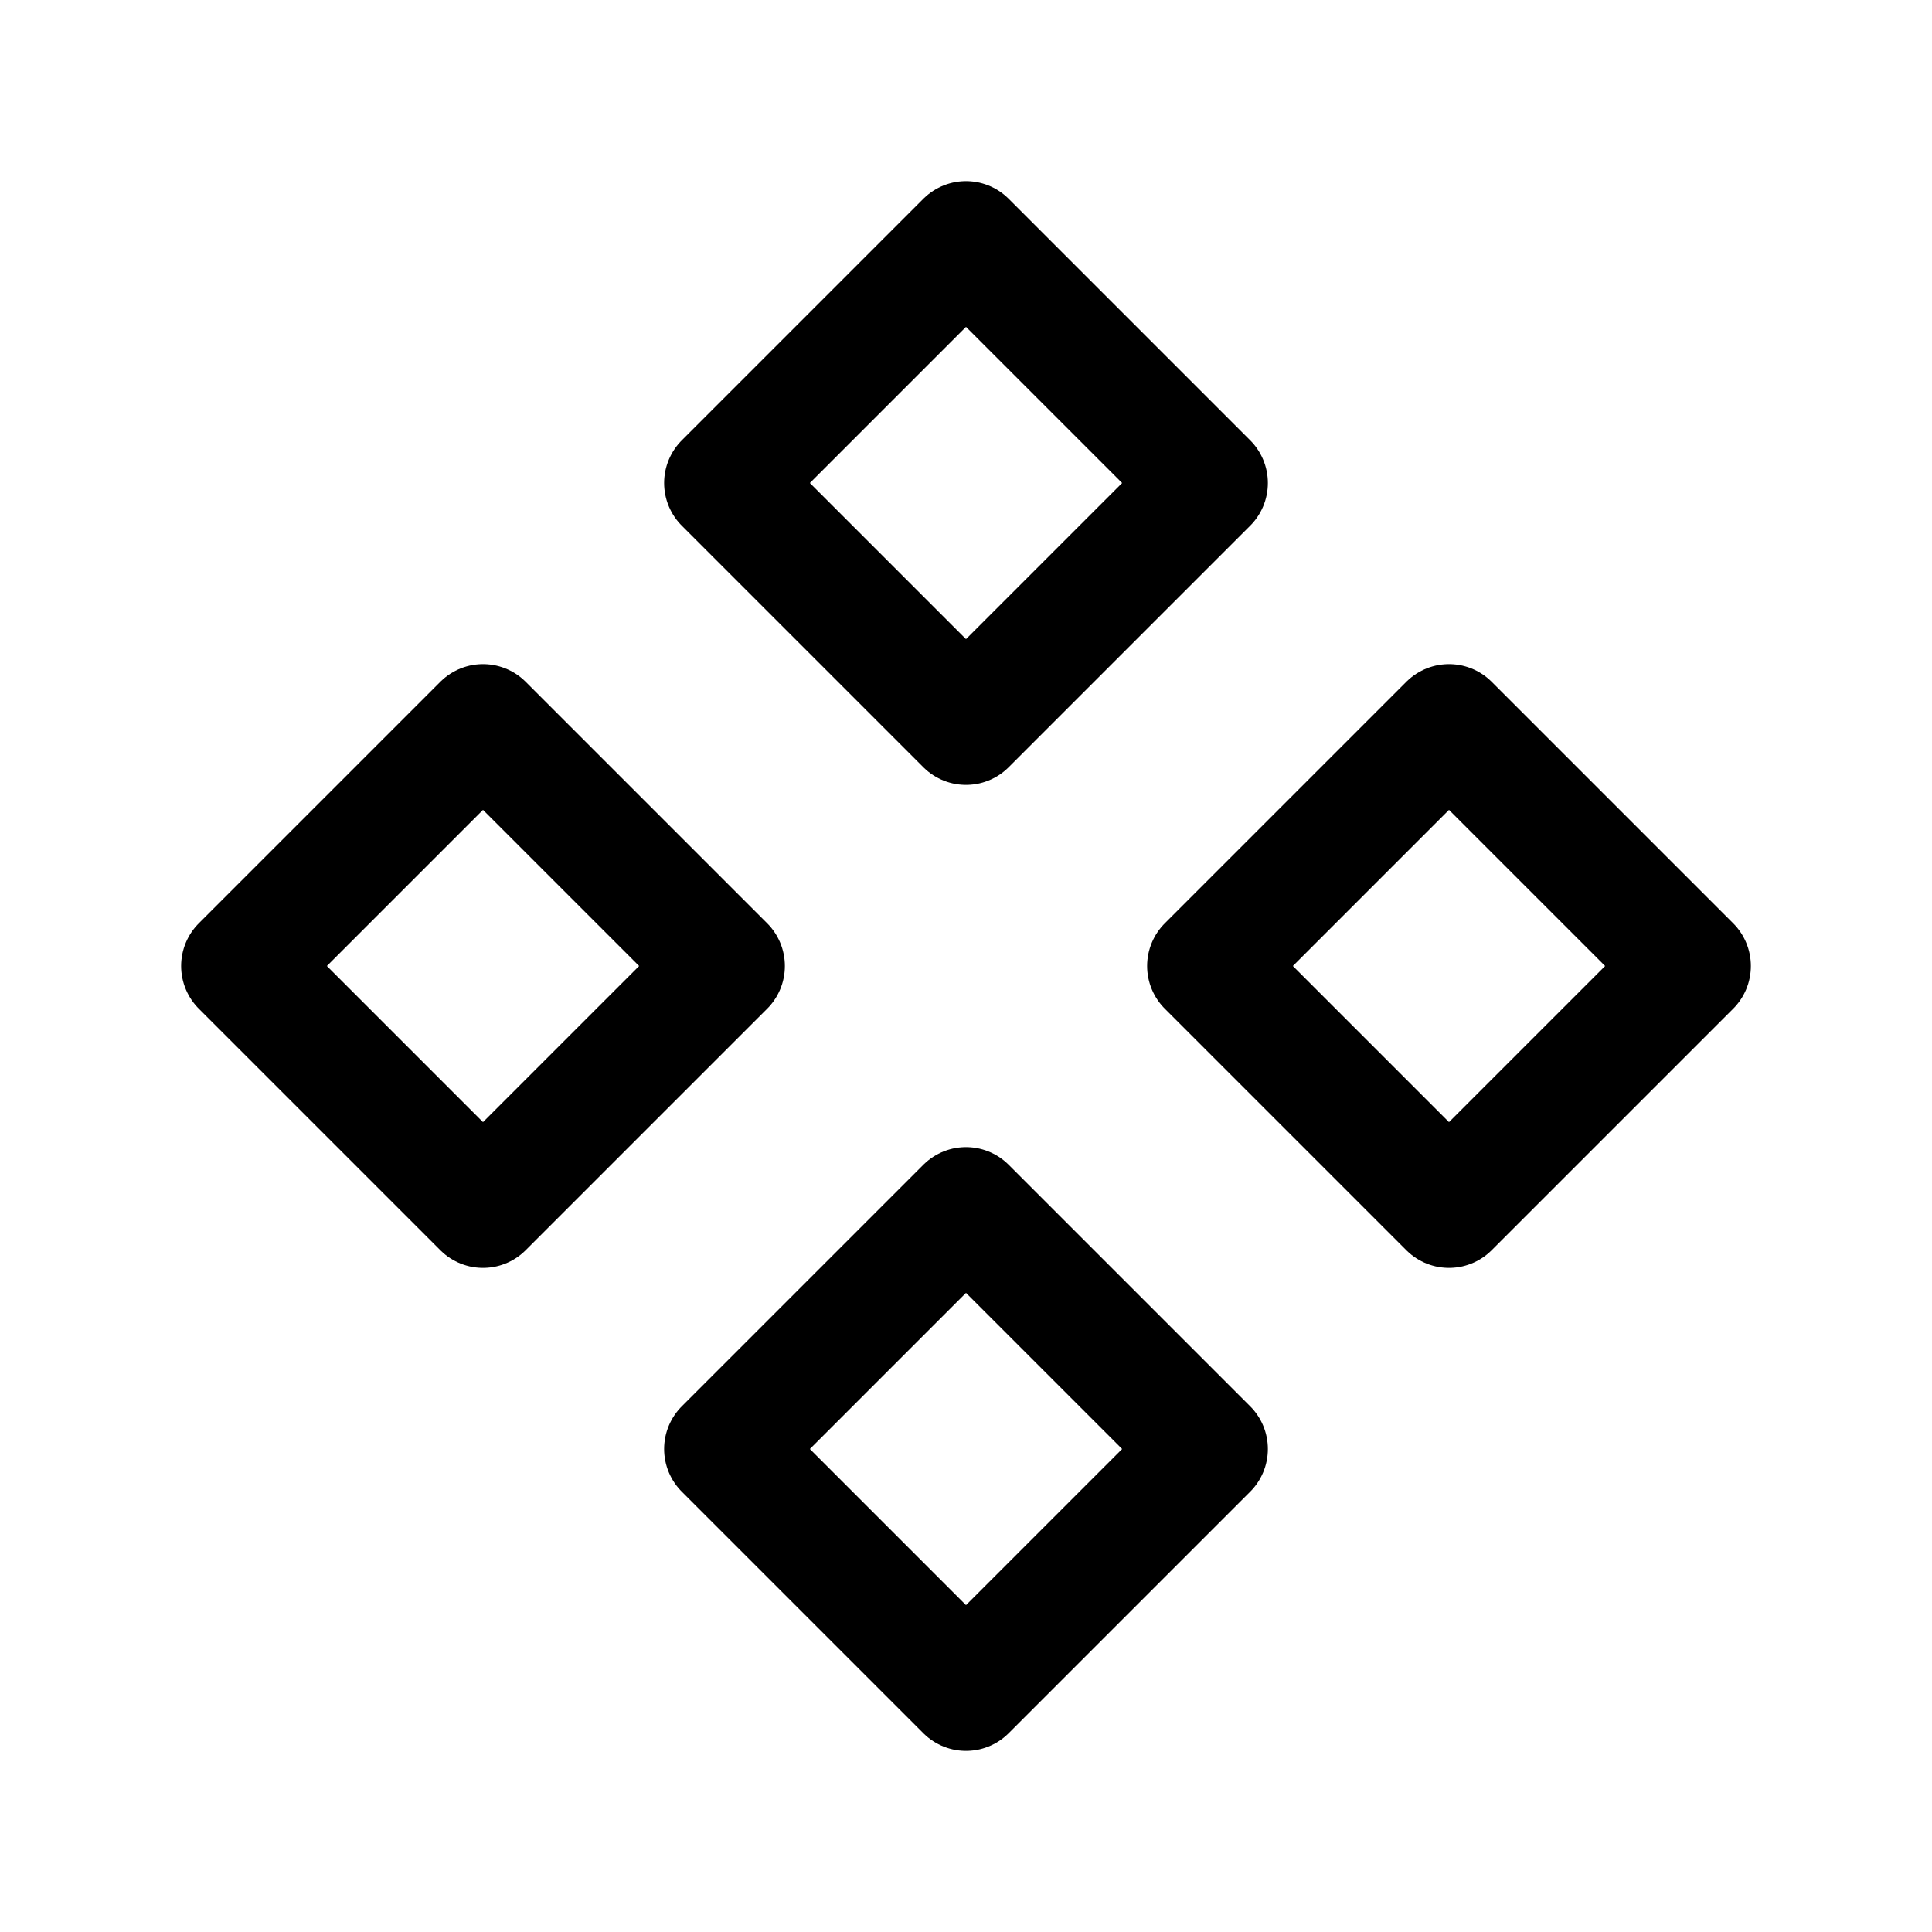
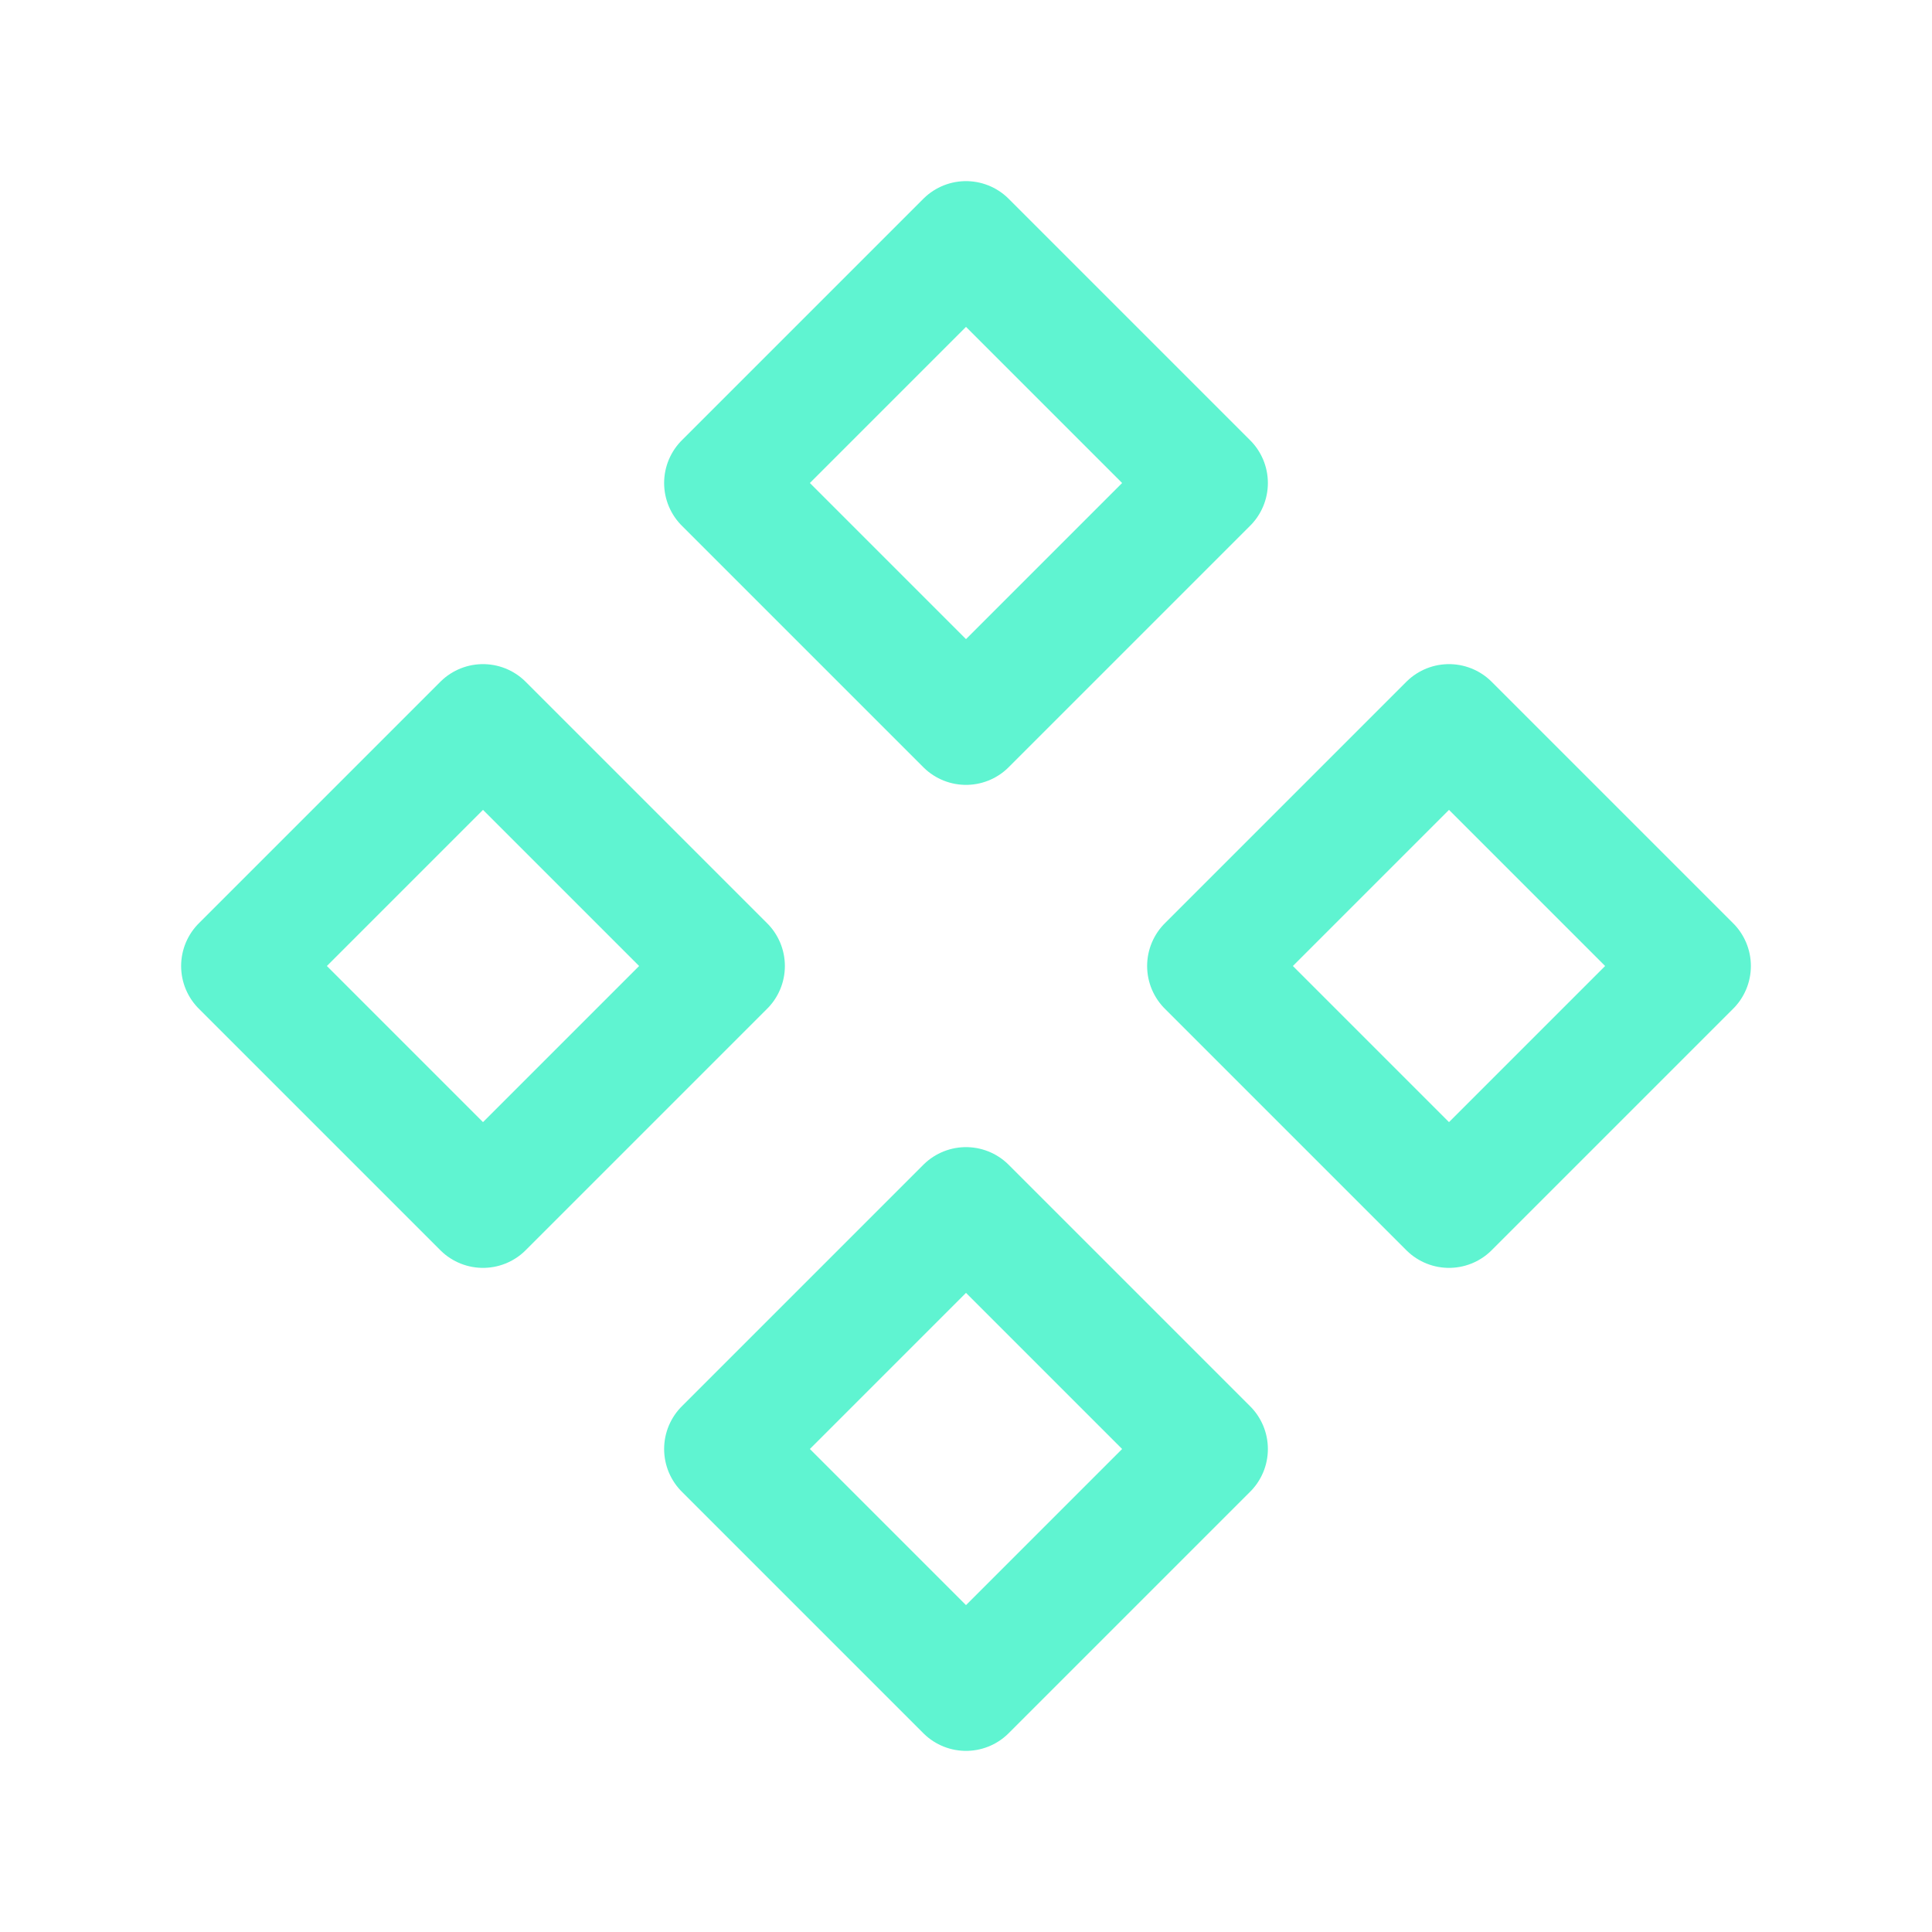
- <svg xmlns="http://www.w3.org/2000/svg" class="icon icon-tabler icon-tabler-components" width="60" height="60" viewBox="0 0 24 24" stroke-width="1.5" stroke="#000000" fill="none" stroke-linecap="round" stroke-linejoin="round">
+ <svg xmlns="http://www.w3.org/2000/svg" class="icon icon-tabler icon-tabler-components" width="60" height="60" viewBox="0 0 24 24" stroke-width="1.5" stroke="#5FF4D1" fill="none" stroke-linecap="round" stroke-linejoin="round">
  <path stroke="none" d="M0 0h24v24H0z" fill="none" />
  <path d="M3 12l3 3l3 -3l-3 -3z" />
  <path d="M15 12l3 3l3 -3l-3 -3z" />
  <path d="M9 6l3 3l3 -3l-3 -3z" />
  <path d="M9 18l3 3l3 -3l-3 -3z" />
</svg>
